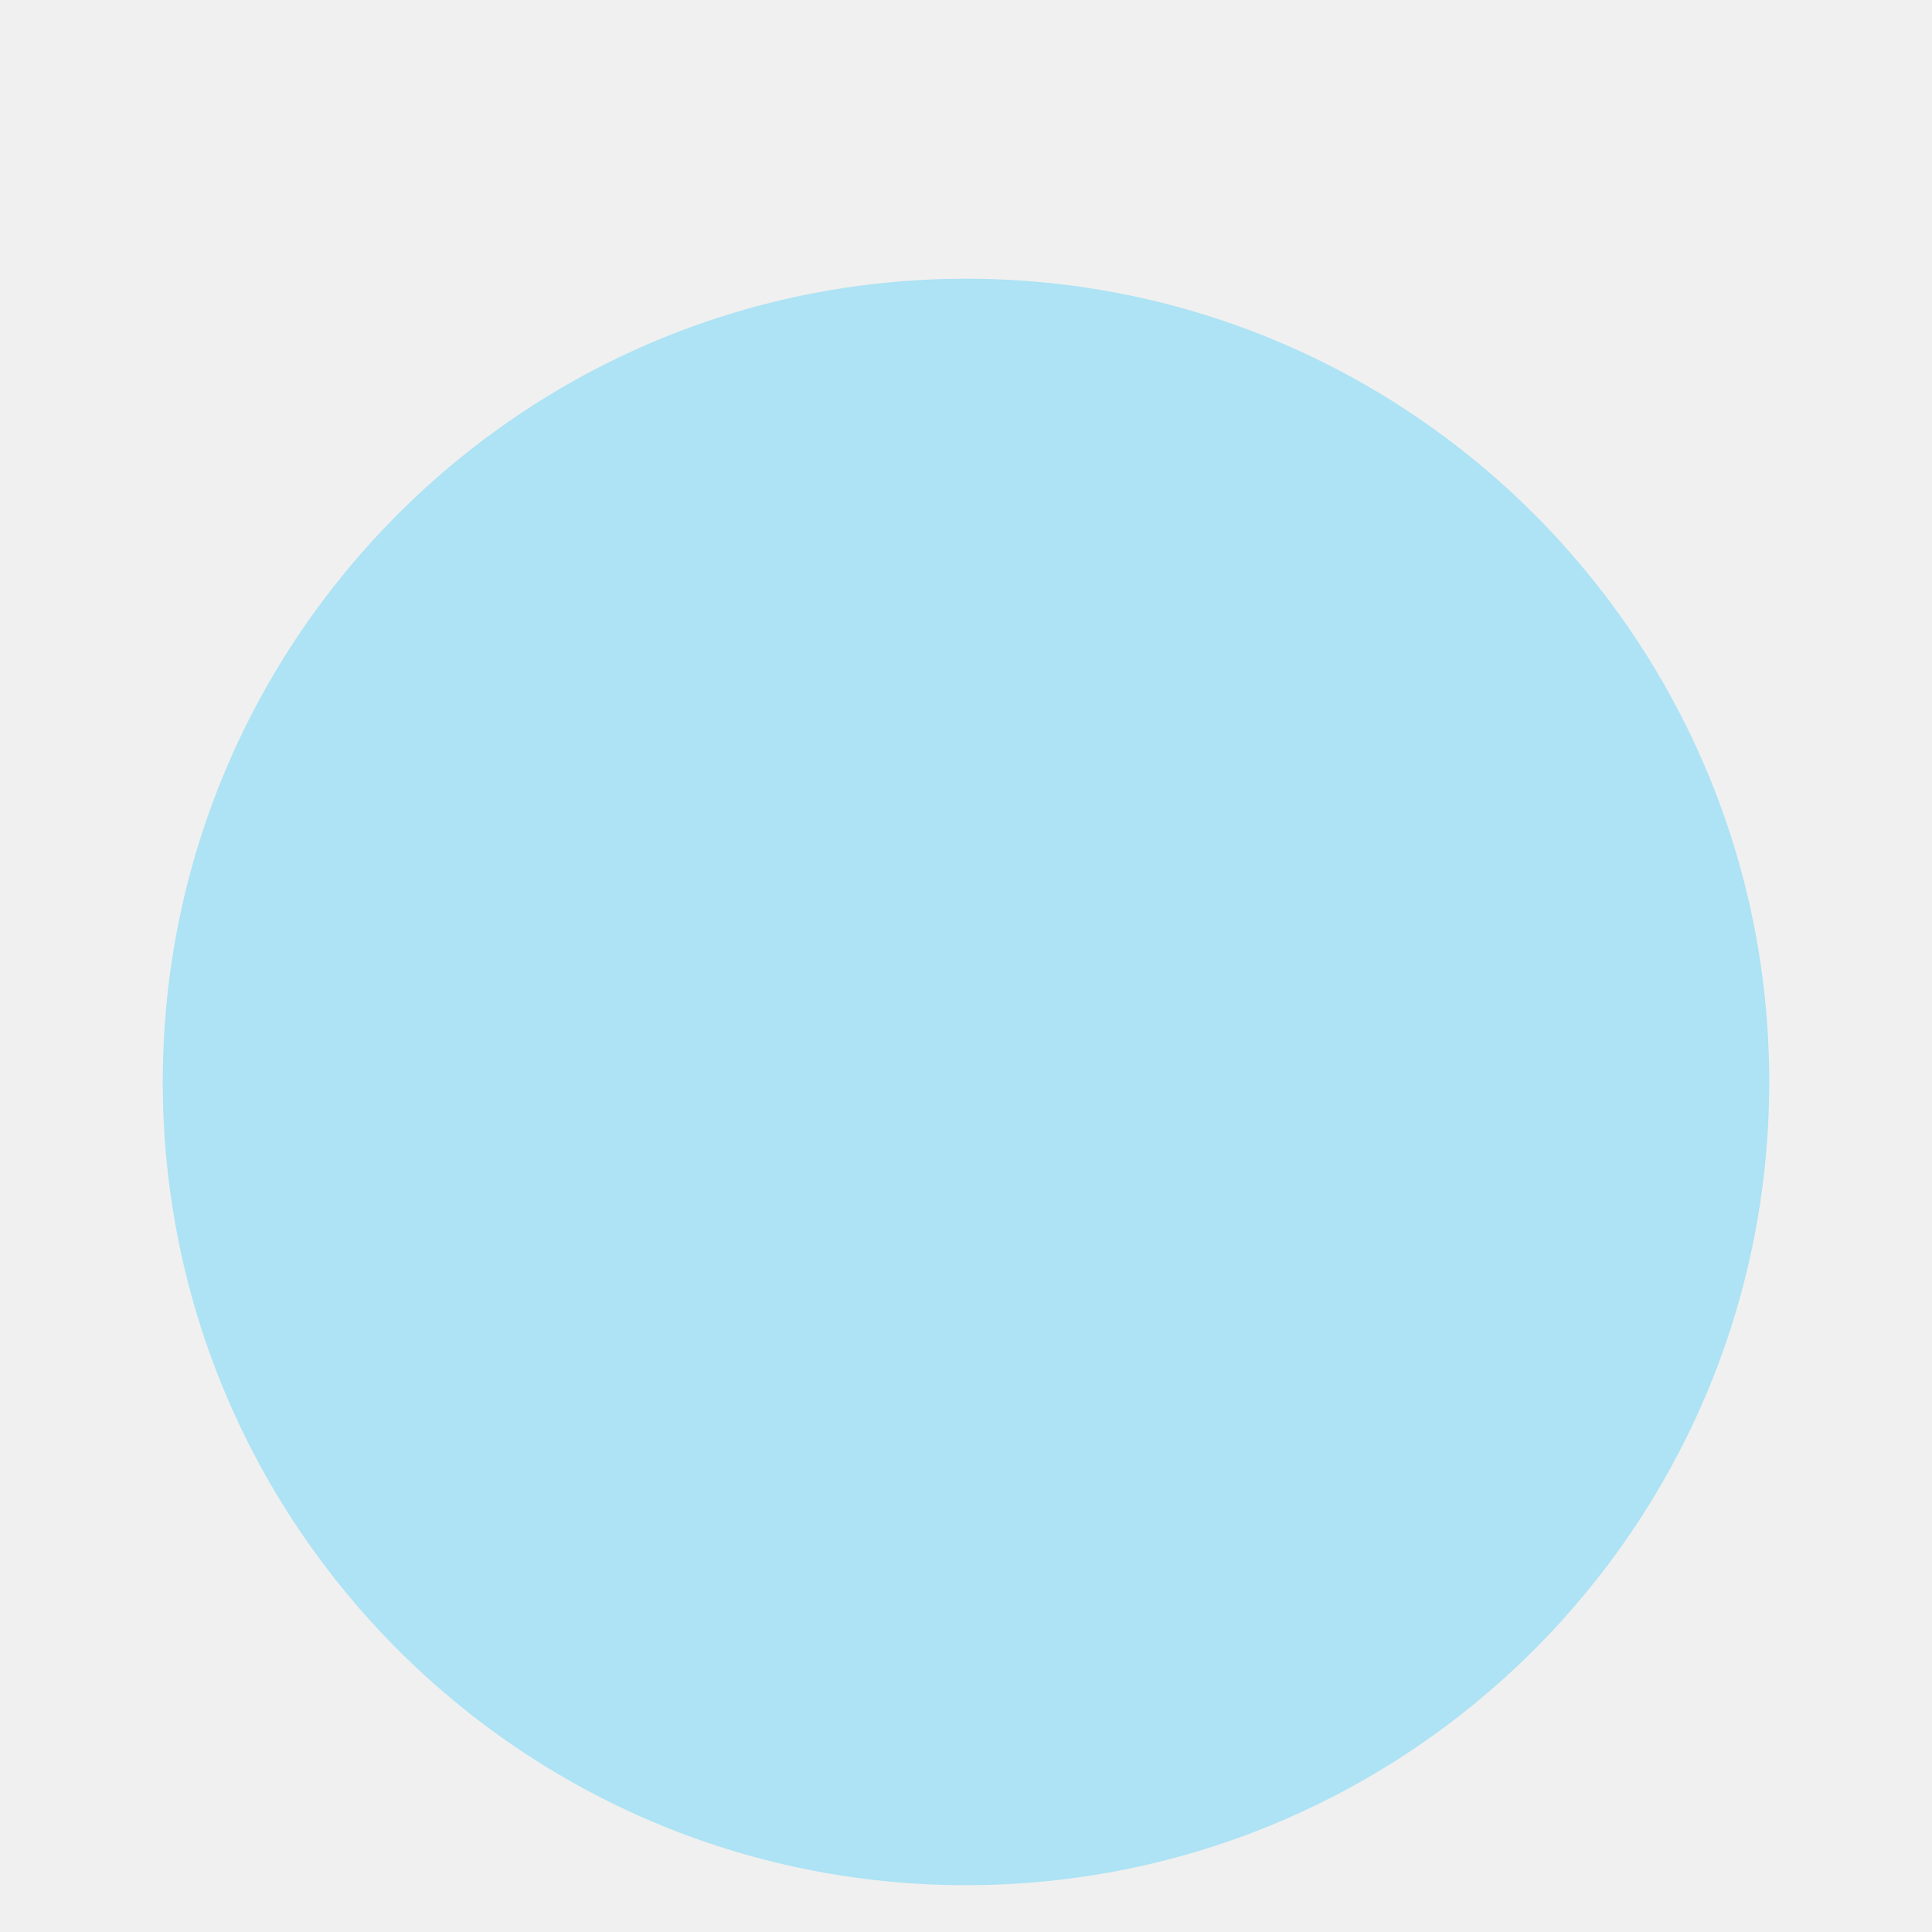
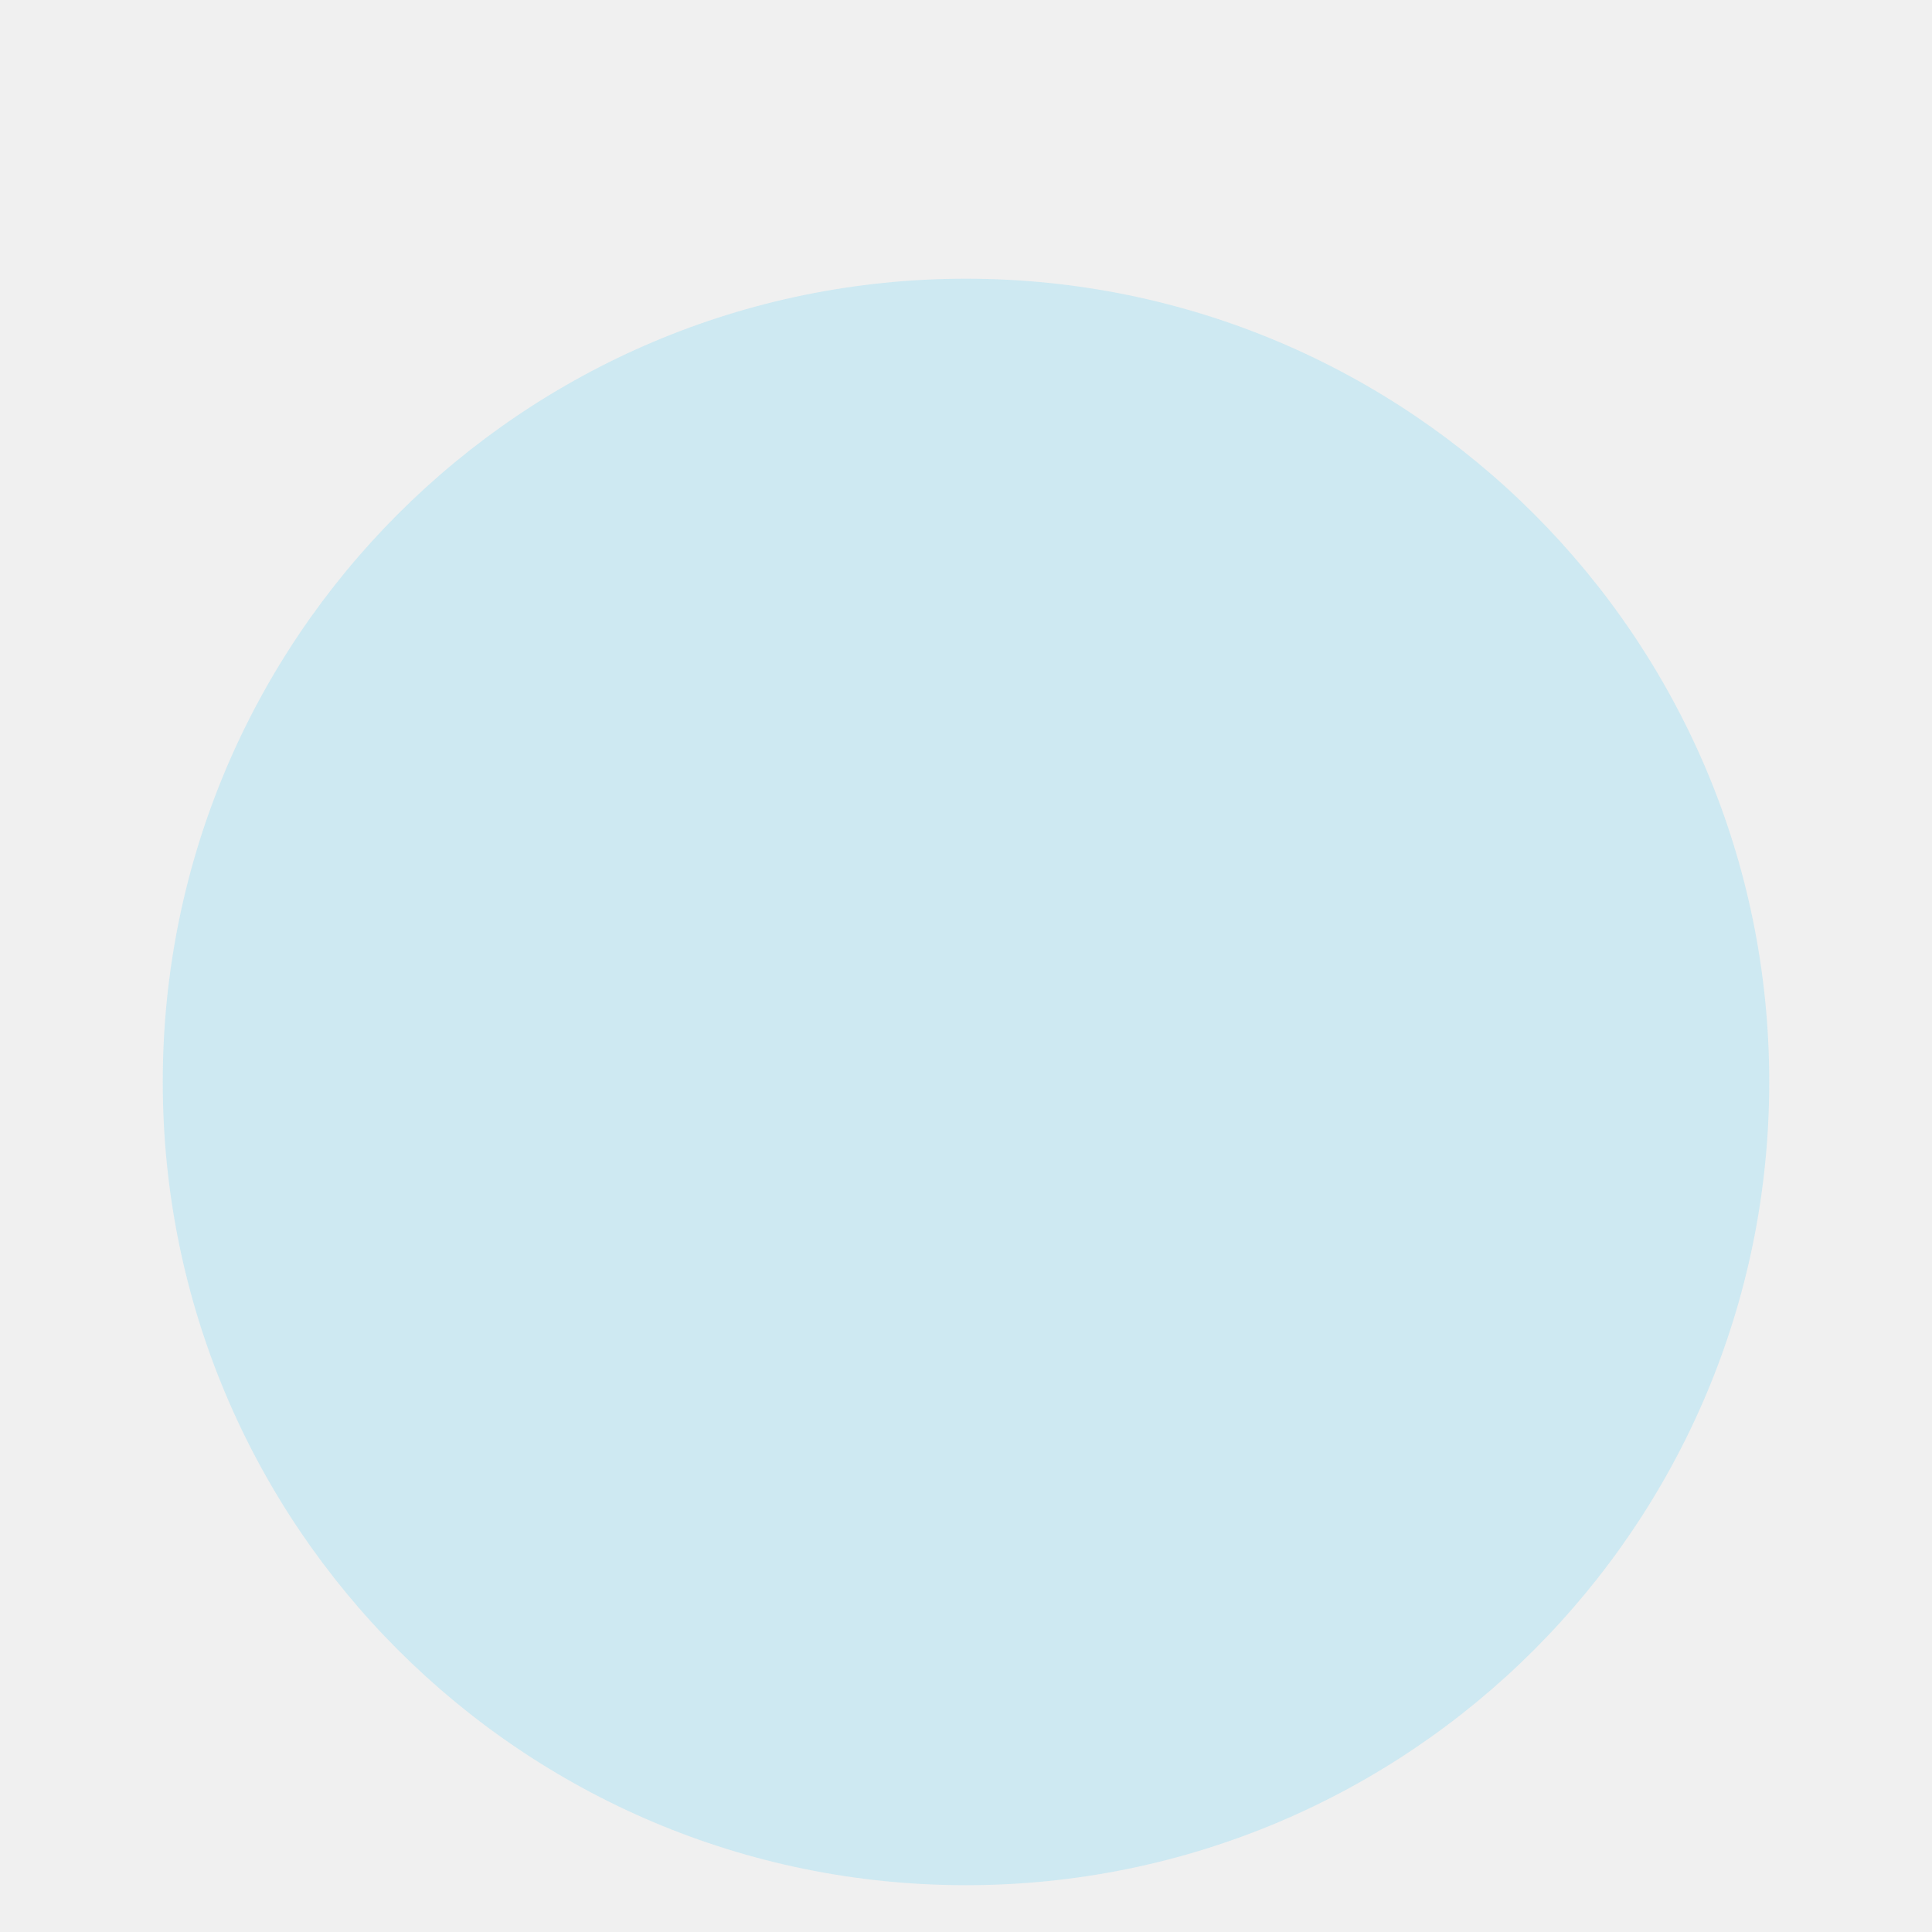
<svg xmlns="http://www.w3.org/2000/svg" width="100" height="100" viewBox="0 0 26.458 26.458" version="1.1" id="svg2787" xml:space="preserve">
  <defs id="defs2784">
    <mask maskUnits="userSpaceOnUse" id="mask64179">
      <path style="opacity:1;fill:#ffffff;fill-opacity:1;stroke:#9e2b0e;stroke-width:0;stroke-linecap:round;stroke-linejoin:round;stroke-miterlimit:8;stroke-dasharray:none;paint-order:fill markers stroke;stop-color:#000000" d="m 12.201,46.502 c 0,0 8.2,-0.6 10.201,-1.6 C 24.401,43.902 23.179,36.62 20.101,32.802 17.473,29.542 14.301,27.801 9,27.701 3.7,27.601 -2,30.502 -3.4,35.502 c -1.4,5 0.6,11.501 4.6,13.001 4,1.5 7,1.3 11.001,-2 z" id="path64181" />
    </mask>
  </defs>
  <g id="layer1">
    <g id="g28569-2" transform="translate(-31.02835,-0.5490256)">
      <path id="path4915-7-3-0" style="mix-blend-mode:normal;fill:#fb0056;fill-opacity:1;fill-rule:evenodd;stroke-width:0.242" d="m 16.36,12.275 c -0.163,2.1e-5 -0.33,0.002 -0.501,0.006 -5.462,0.121 -6.762,1.683 -6.762,5.051 0,3.368 1.449,5.251 6.966,5.356 0.376,0.007 0.732,0.004 1.07,-0.009 l 3.776,2.631 -1.176,-3.015 c 2.496,-0.75 3.216,-2.522 3.216,-4.963 0,-3.263 -1.527,-5.057 -6.588,-5.056 z" />
      <text xml:space="preserve" style="font-weight:bold;font-size:6.914px;line-height:1.3;font-family:'Segoe UI';-inkscape-font-specification:'Segoe UI Bold';text-align:center;text-anchor:middle;fill:#516678;fill-opacity:1;stroke:#feb470;stroke-width:0;stroke-linecap:round;stroke-linejoin:round;stroke-miterlimit:8;stroke-dasharray:none;stroke-opacity:0.613;paint-order:fill markers stroke;stop-color:#000000" x="16.095" y="18.218" id="text57253-0-3">
        <tspan id="tspan57251-7-1" style="fill:#516678;fill-opacity:1;stroke-width:0" x="16.095" y="18.218">...</tspan>
      </text>
    </g>
-     <circle style="fill:#ade3f4;fill-opacity:1;fill-rule:evenodd;stroke-width:0.224" id="path29876" cx="13.229" cy="14.817" r="11" />
+     <circle style="fill:#ade3f4;fill-opacity:0.5;fill-rule:evenodd;stroke-width:0.224" id="path29876" cx="13.229" cy="14.817" r="11" />
    <path id="path4915-7-3-6" style="mix-blend-mode:normal;fill:#ffffff;fill-opacity:1;fill-rule:evenodd;stroke-width:0.242" d="m -14.668,11.726 c -0.163,2.1e-5 -0.33,0.002 -0.501,0.006 -5.462,0.121 -6.762,1.683 -6.762,5.051 0,3.368 1.449,5.251 6.966,5.356 0.376,0.007 0.732,0.004 1.07,-0.009 l 3.776,2.631 -1.176,-3.015 c 2.496,-0.75 3.216,-2.522 3.216,-4.963 0,-3.263 -1.527,-5.057 -6.588,-5.056 z" />
    <path id="path4915" style="mix-blend-mode:normal;fill:#c4f061;fill-opacity:1;fill-rule:evenodd;stroke-width:0.241" d="m -22.258,4.048 c -6.413,0 -7.758,2.178 -7.758,5.618 0,1.857 0.438,3.169 1.812,4.011 l -1.011,3.062 3.281,-2.241 c 0.97,0.199 2.154,0.317 3.59,0.359 6.173,0.183 7.729,-1.751 7.729,-5.191 0,-3.44 -1.23,-5.618 -7.642,-5.618 z" />
    <text xml:space="preserve" style="font-weight:bold;font-size:6.877px;line-height:1.3;font-family:'Segoe UI';-inkscape-font-specification:'Segoe UI Bold';text-align:center;text-anchor:middle;fill:#516678;fill-opacity:1;stroke:#feb470;stroke-width:0;stroke-linecap:round;stroke-linejoin:round;stroke-miterlimit:8;stroke-dasharray:none;stroke-opacity:0.613;paint-order:fill markers stroke;stop-color:#000000" x="-22.088" y="9.629" id="text57253">
      <tspan id="tspan57251" style="fill:#516678;fill-opacity:1;stroke-width:0" x="-22.088" y="9.629">...</tspan>
    </text>
    <path id="path4915-7-3" style="mix-blend-mode:normal;fill:#ff1b69;fill-opacity:0.636;fill-rule:evenodd;stroke-width:0.242" d="m -14.668,11.726 c -0.163,2.1e-5 -0.33,0.002 -0.501,0.006 -5.462,0.121 -6.762,1.683 -6.762,5.051 0,3.368 1.449,5.251 6.966,5.356 0.376,0.007 0.732,0.004 1.07,-0.009 l 3.776,2.631 -1.176,-3.015 c 2.496,-0.75 3.216,-2.522 3.216,-4.963 0,-3.263 -1.527,-5.057 -6.588,-5.056 z" />
    <path id="path4915-9" style="mix-blend-mode:normal;fill:#ffc37a;fill-opacity:1;fill-rule:evenodd;stroke-width:0.238" d="m -14.915,11.727 c -0.083,9.22e-4 -0.168,0.003 -0.254,0.005 -4.294,0.095 -6.015,1.08 -6.555,3.134 4.376,0.064 6.233,-1.069 6.851,-3.138 -0.014,1.3e-4 -0.028,-1.58e-4 -0.042,0 z" />
    <text xml:space="preserve" style="font-weight:bold;font-size:6.914px;line-height:1.3;font-family:'Segoe UI';-inkscape-font-specification:'Segoe UI Bold';text-align:center;text-anchor:middle;mix-blend-mode:normal;fill:#294a65;fill-opacity:1;stroke:#feb470;stroke-width:0;stroke-linecap:round;stroke-linejoin:round;stroke-miterlimit:8;stroke-dasharray:none;stroke-opacity:0.613;paint-order:fill markers stroke;stop-color:#000000" x="-14.934" y="17.668" id="text57253-0">
      <tspan id="tspan57251-7" style="fill:#294a65;fill-opacity:1;stroke-width:0" x="-14.934" y="17.668">...</tspan>
    </text>
    <text xml:space="preserve" style="font-weight:bold;font-size:6.35px;line-height:1.3;font-family:Consolas;-inkscape-font-specification:'Consolas Bold';text-align:center;text-anchor:middle;fill:#fe005b;fill-opacity:0.593;stroke:#7c7777;stroke-width:0;stroke-linejoin:round;stroke-miterlimit:8;paint-order:fill markers stroke;stop-color:#000000" x="13.24" y="31.141" id="text97103">
      <tspan id="tspan97101" style="stroke-width:0" x="13.24" y="31.141">Home</tspan>
    </text>
  </g>
</svg>
